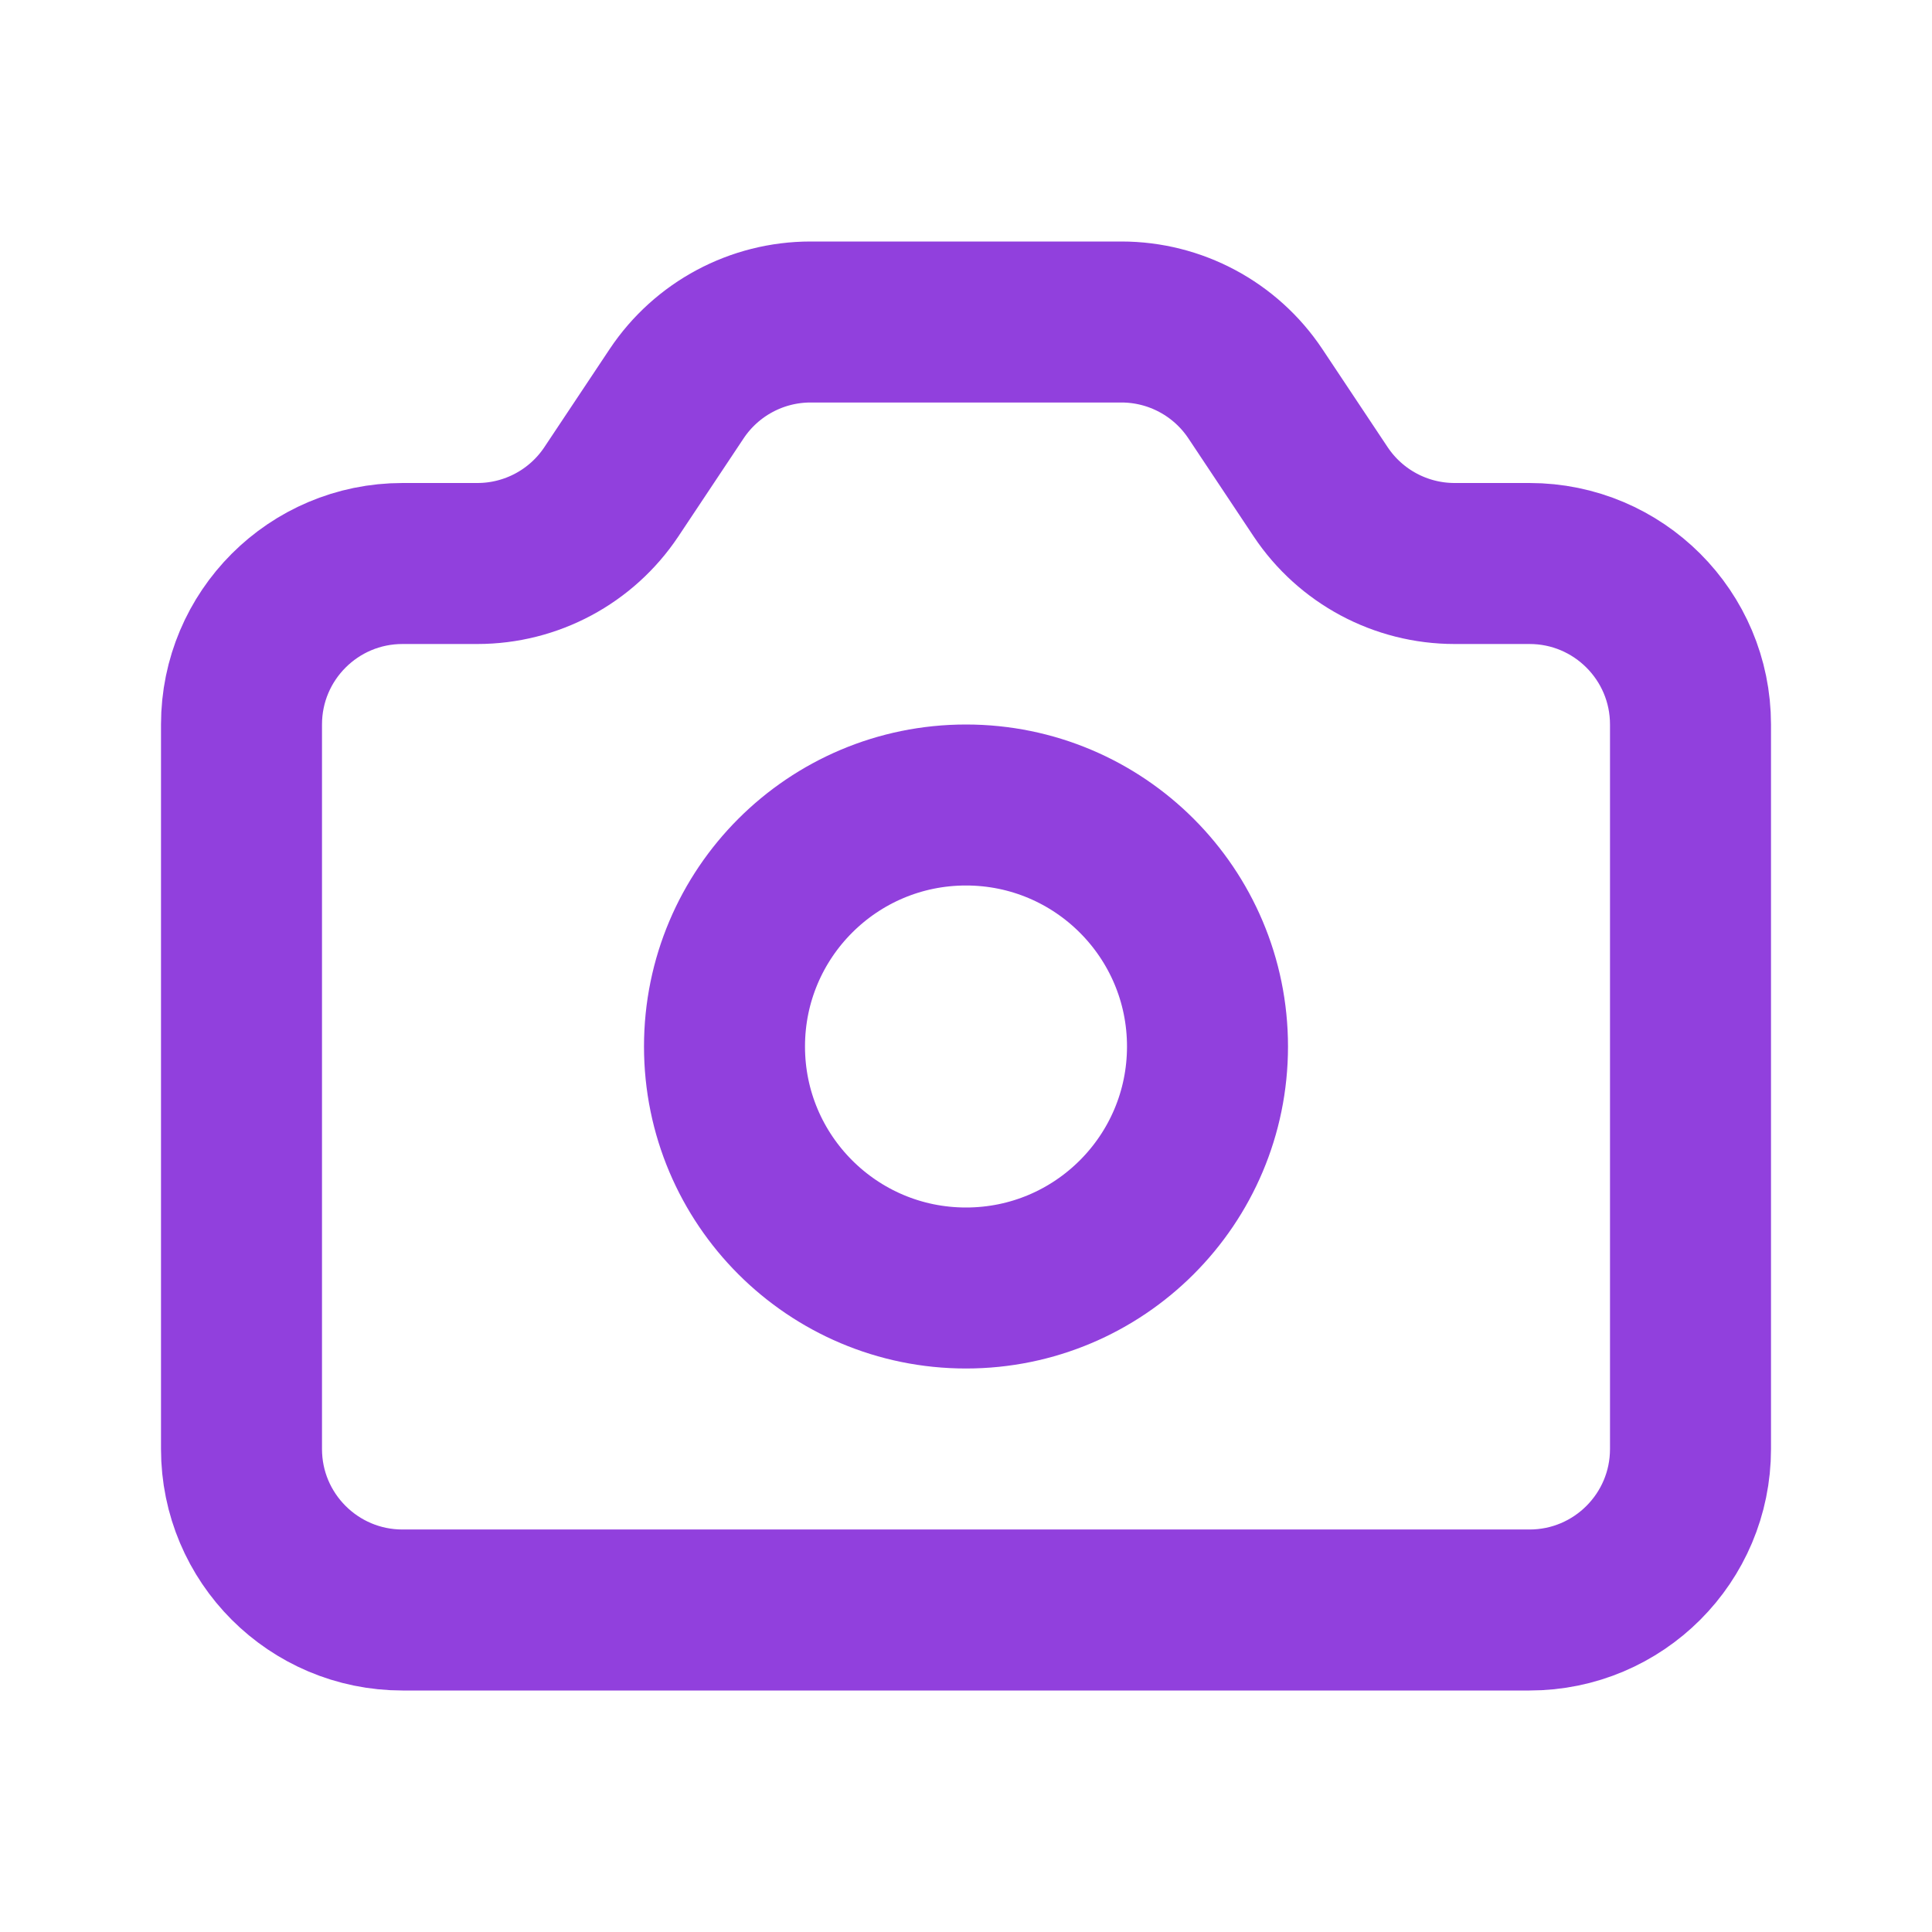
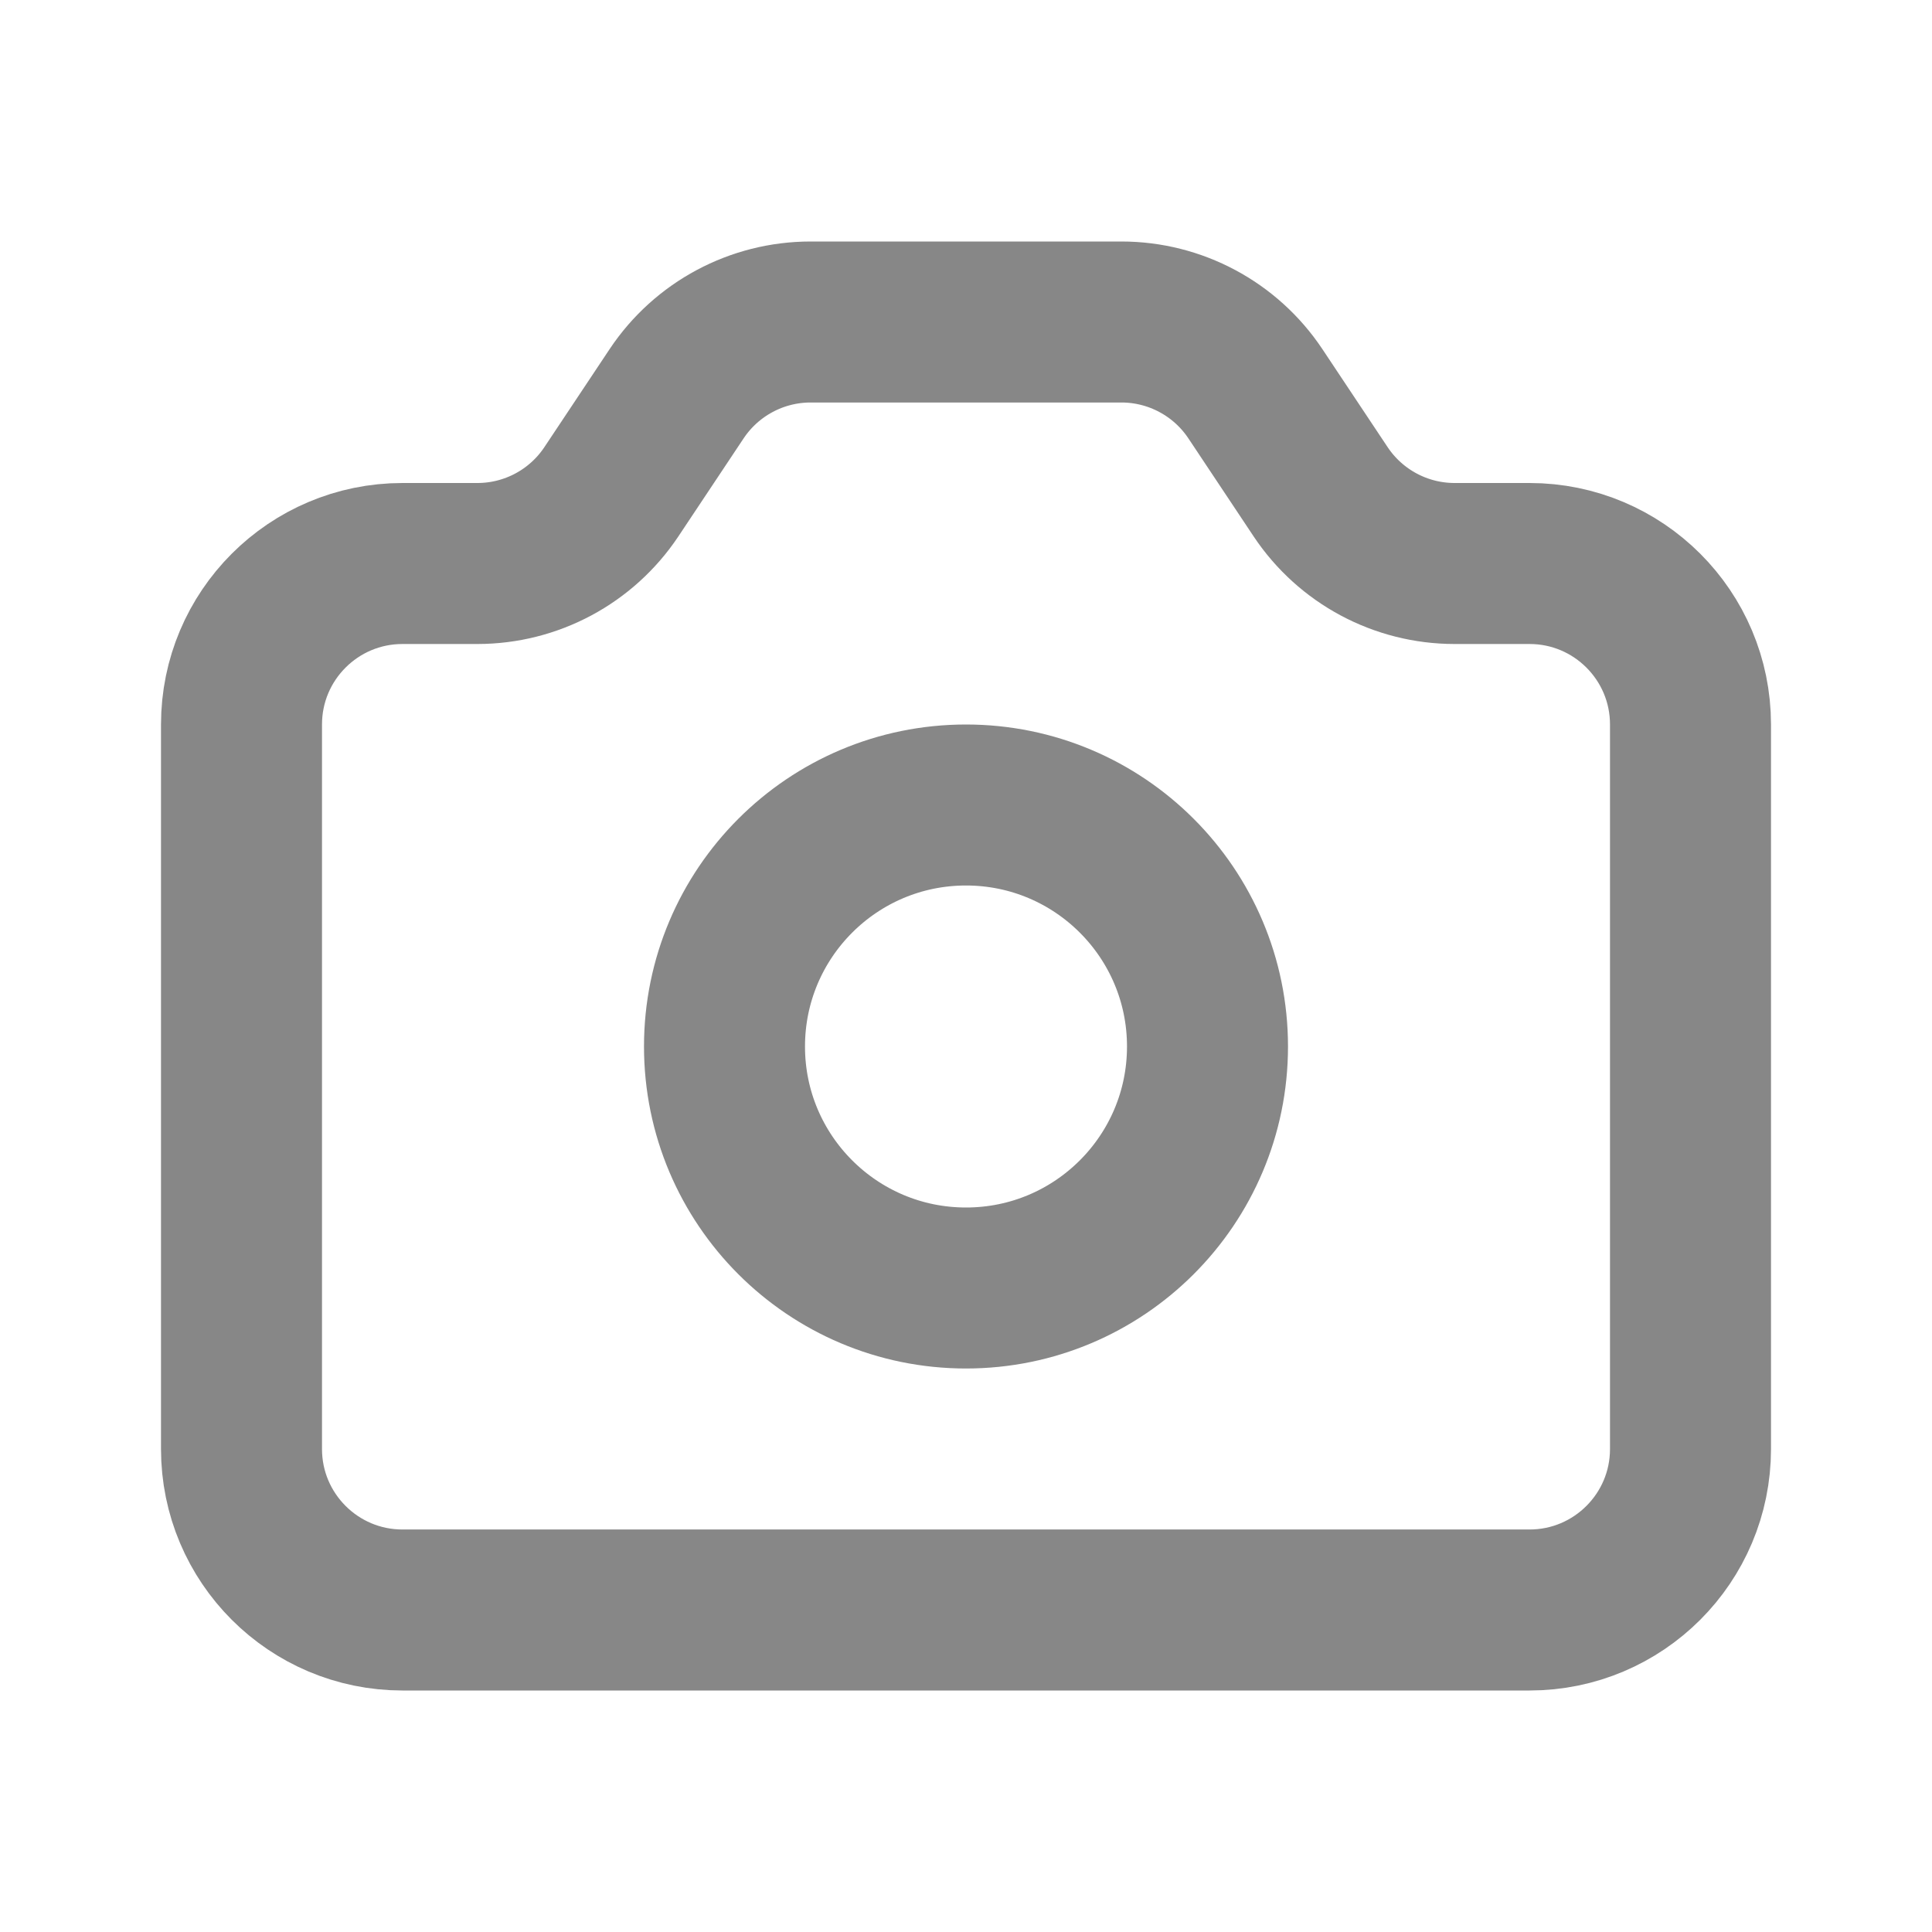
- <svg xmlns="http://www.w3.org/2000/svg" class="h-6 w-6" fill="none" viewBox="0 0 24 24" stroke="#9140DD">
+ <svg xmlns="http://www.w3.org/2000/svg" class="h-6 w-6" fill="none" viewBox="0 0 24 24" stroke="#878787" width="24" height="24">
  <path stroke-linecap="round" stroke-linejoin="round" stroke-width="2" d="M3 9a2 2 0 012-2h.93a2 2 0 001.664-.89l.812-1.22A2 2 0 0110.07 4h3.86a2 2 0 011.664.89l.812 1.22A2 2 0 0018.07 7H19a2 2 0 012 2v9a2 2 0 01-2 2H5a2 2 0 01-2-2V9z" />
  <path stroke-linecap="round" stroke-linejoin="round" stroke-width="2" d="M15 13a3 3 0 11-6 0 3 3 0 016 0z" />
</svg>
